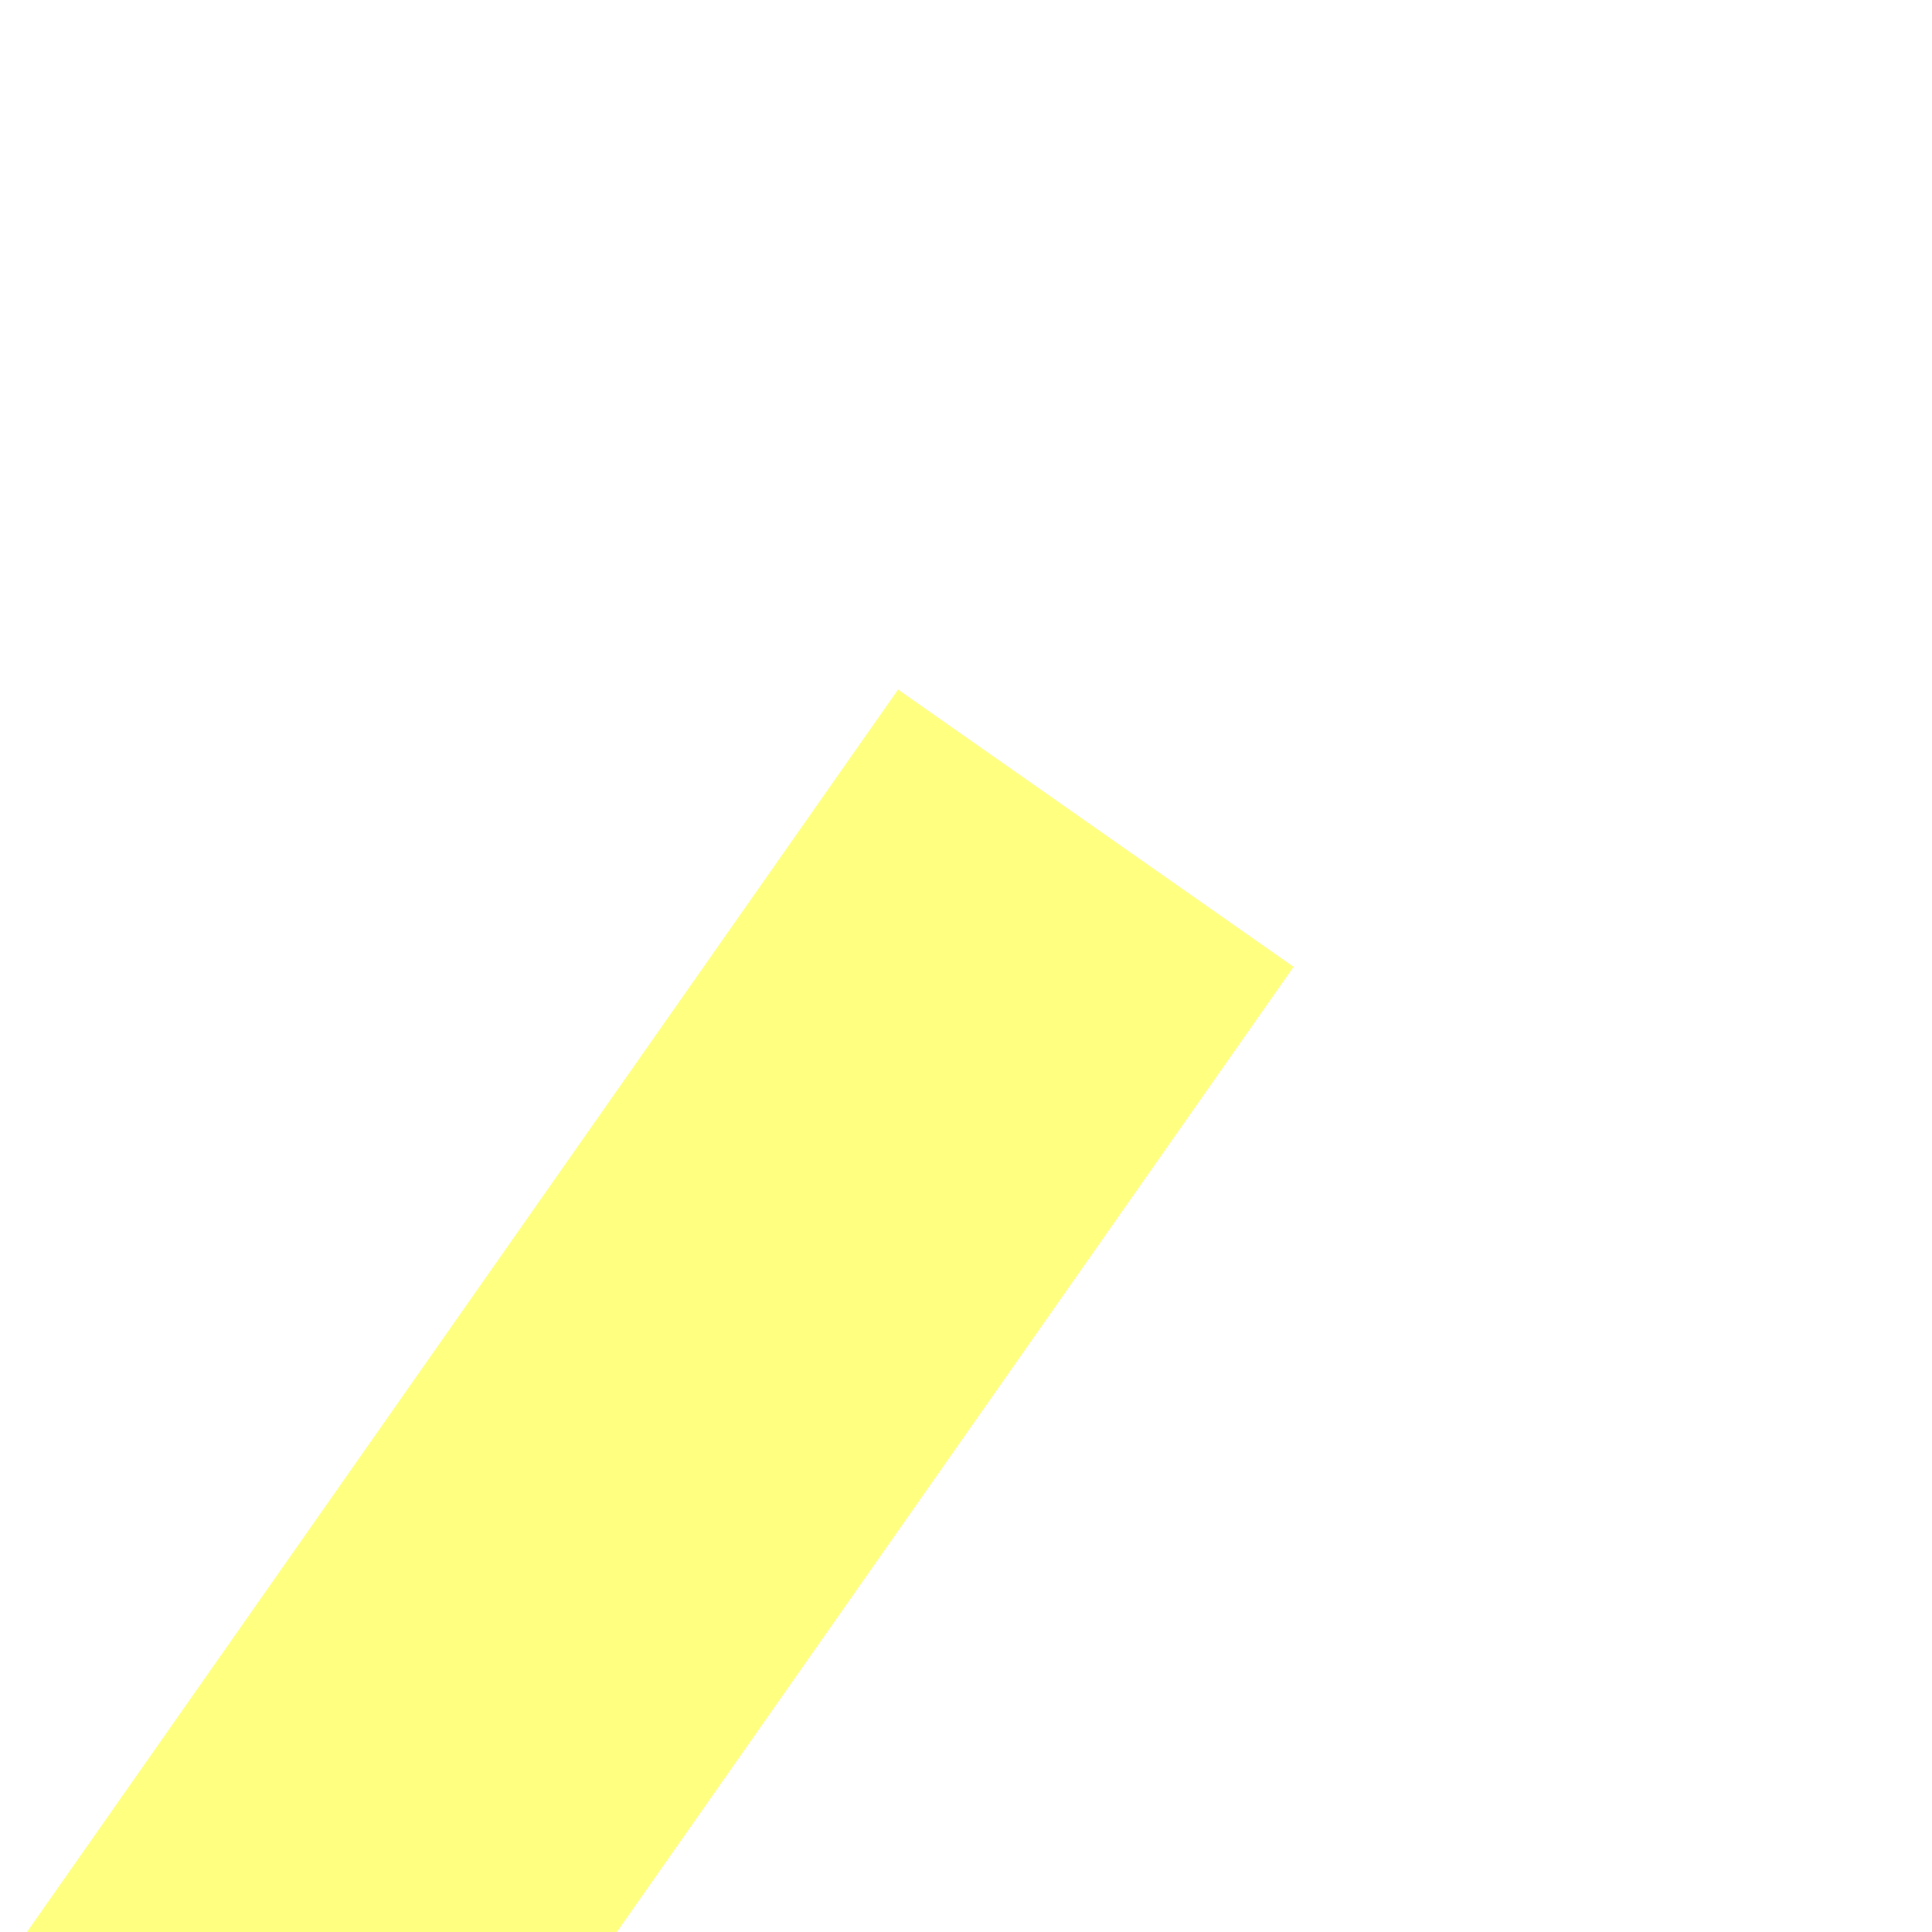
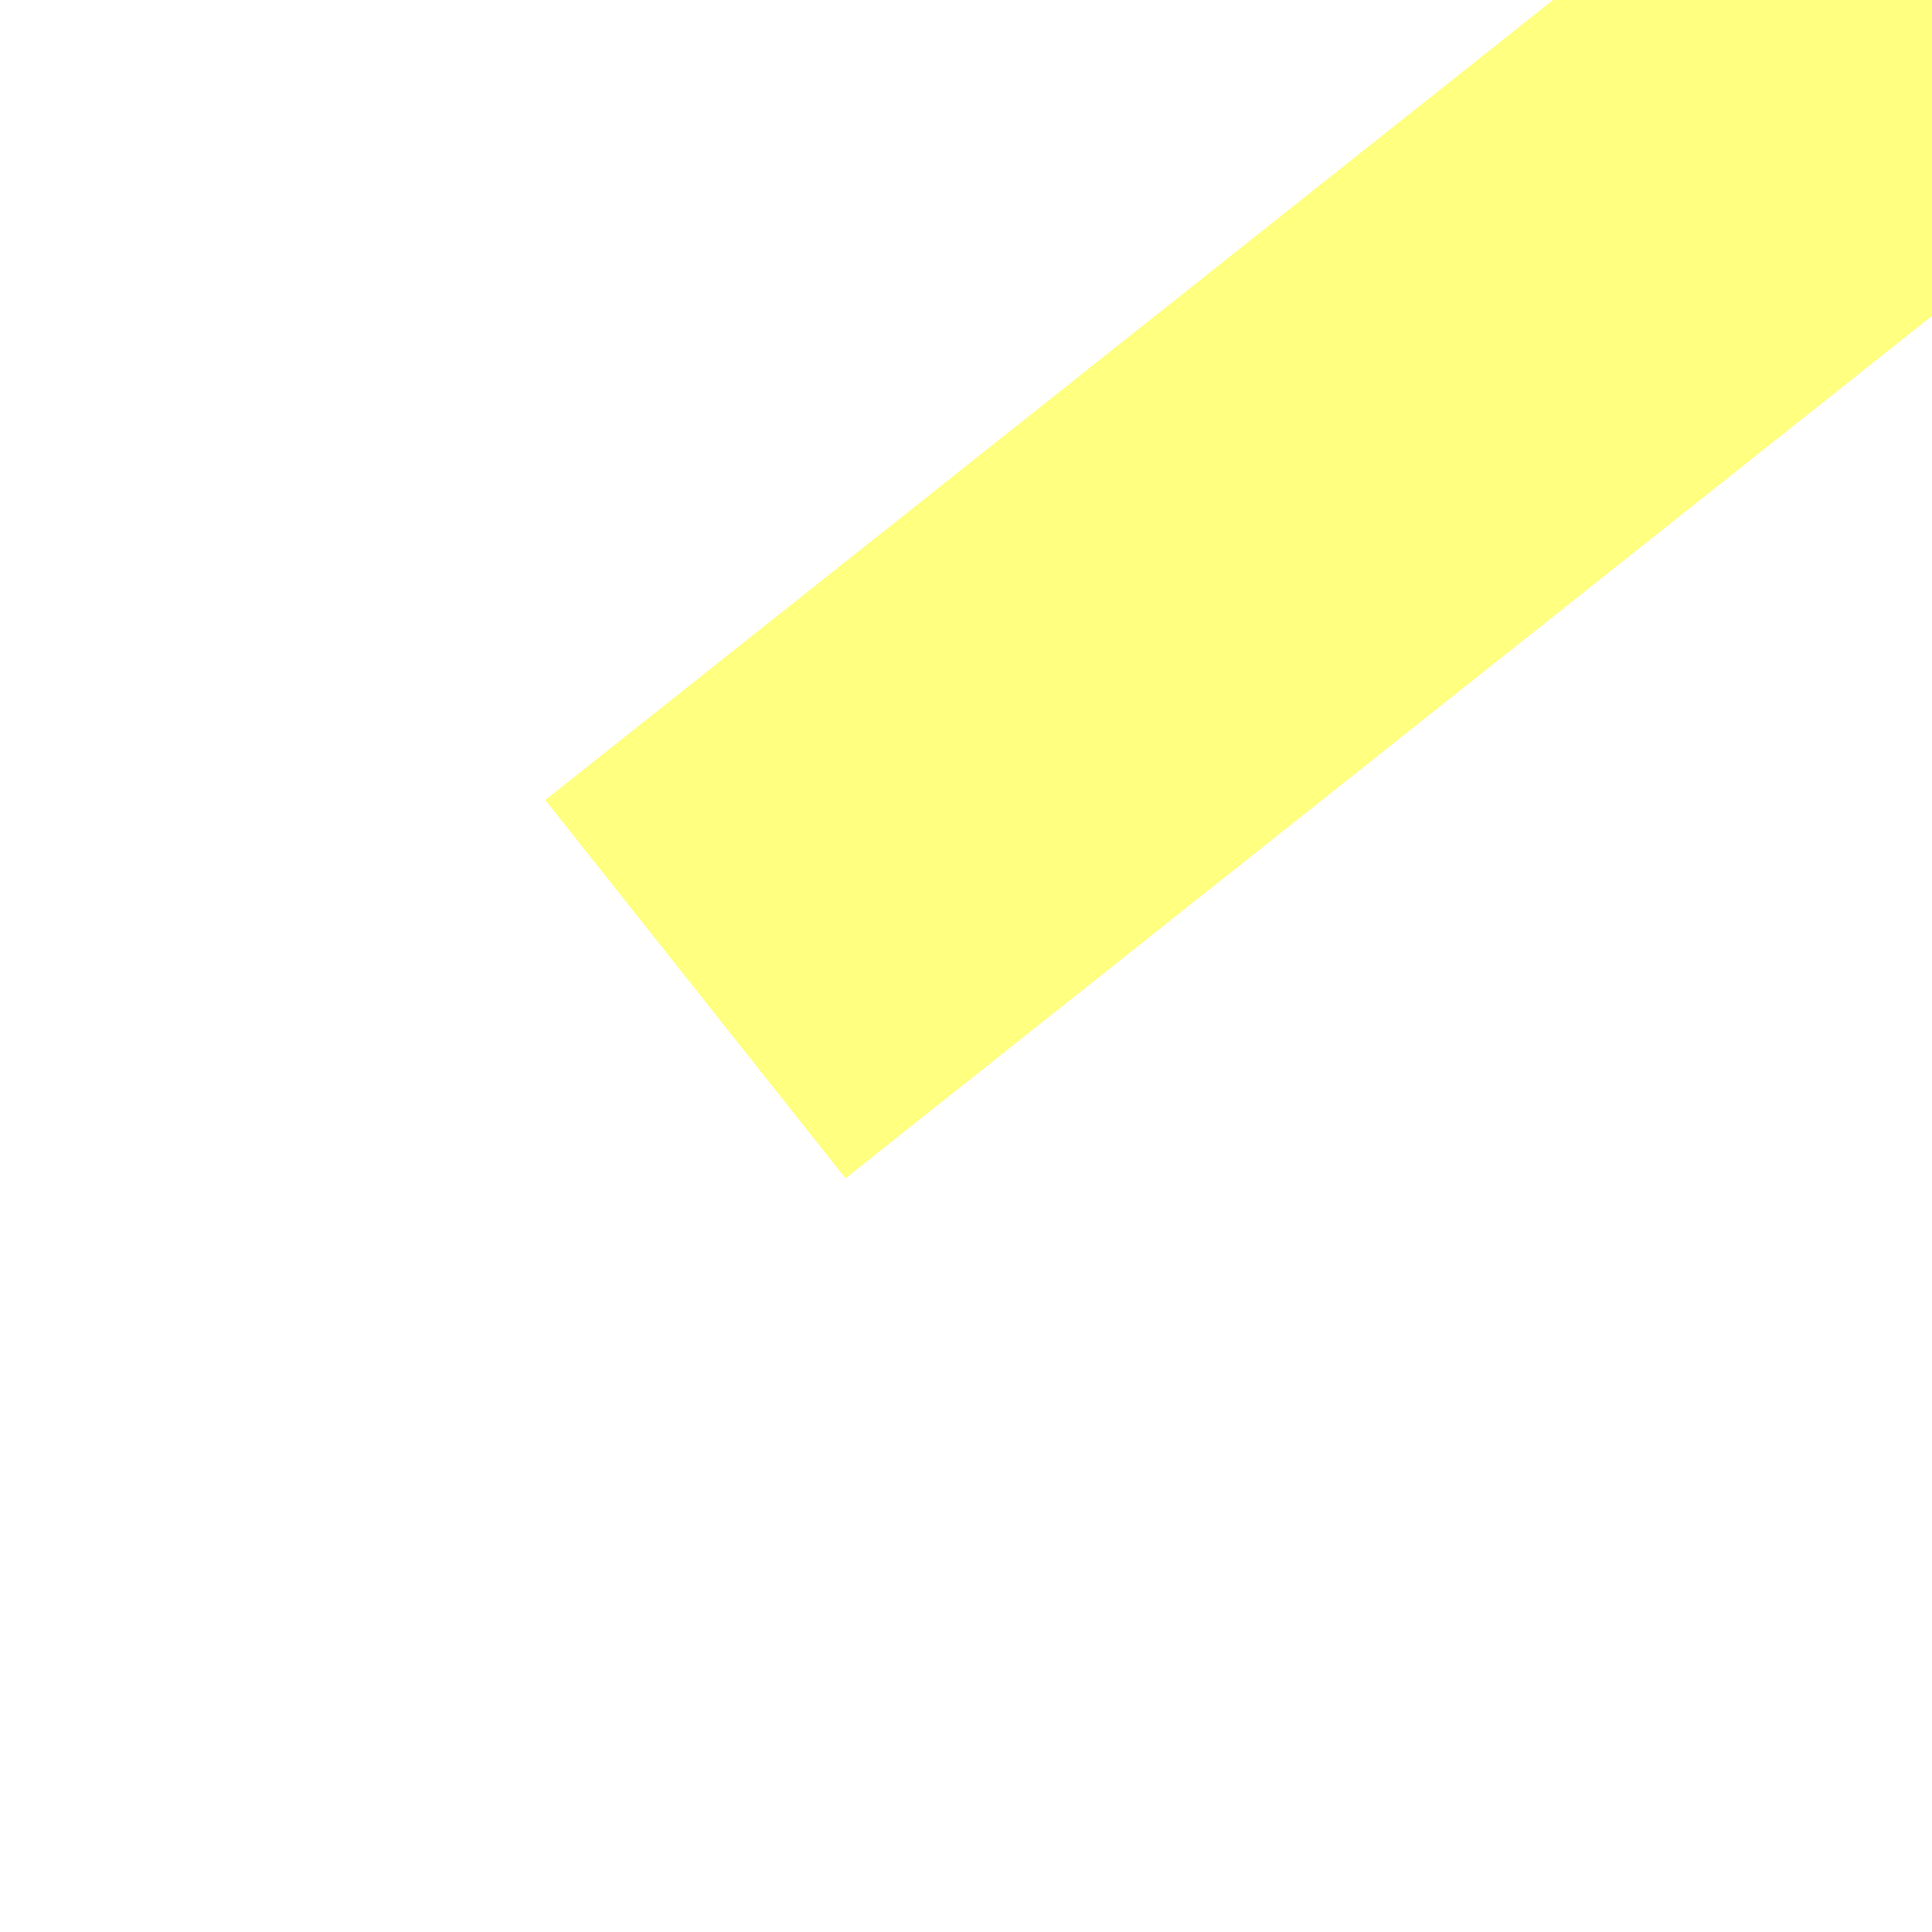
- <svg xmlns="http://www.w3.org/2000/svg" version="1.1" width="4px" height="4px" preserveAspectRatio="xMinYMid meet" viewBox="798 4603  4 2">
-   <path d="M 803 4626.8  L 809 4620.5  L 803 4614.2  L 803 4626.8  Z " fill-rule="nonzero" fill="#ffff80" stroke="none" transform="matrix(-0.574084 0.8187964 -0.8187964 -0.574084 5024.414 6627.434 )" />
-   <path d="M 768 4620.5  L 804 4620.5  " stroke-width="1" stroke-dasharray="9,4" stroke="#ffff80" fill="none" transform="matrix(-0.574084 0.8187964 -0.8187964 -0.574084 5024.414 6627.434 )" />
+ <svg xmlns="http://www.w3.org/2000/svg" version="1.1" width="4px" height="4px" preserveAspectRatio="xMinYMid meet" viewBox="980 3611  4 2">
+   <path d="M 1086 3579.8  L 1092 3573.5  L 1086 3567.2  L 1086 3579.8  Z " fill-rule="nonzero" fill="#ffff80" stroke="none" transform="matrix(0.7832265 -0.6217365 0.6217365 0.7832265 -1998.499 1415.029 )" />
+   <path d="M 968 3573.5  L 1087 3573.5  " stroke-width="1" stroke-dasharray="9,4" stroke="#ffff80" fill="none" transform="matrix(0.7832265 -0.6217365 0.6217365 0.7832265 -1998.499 1415.029 )" />
</svg>
